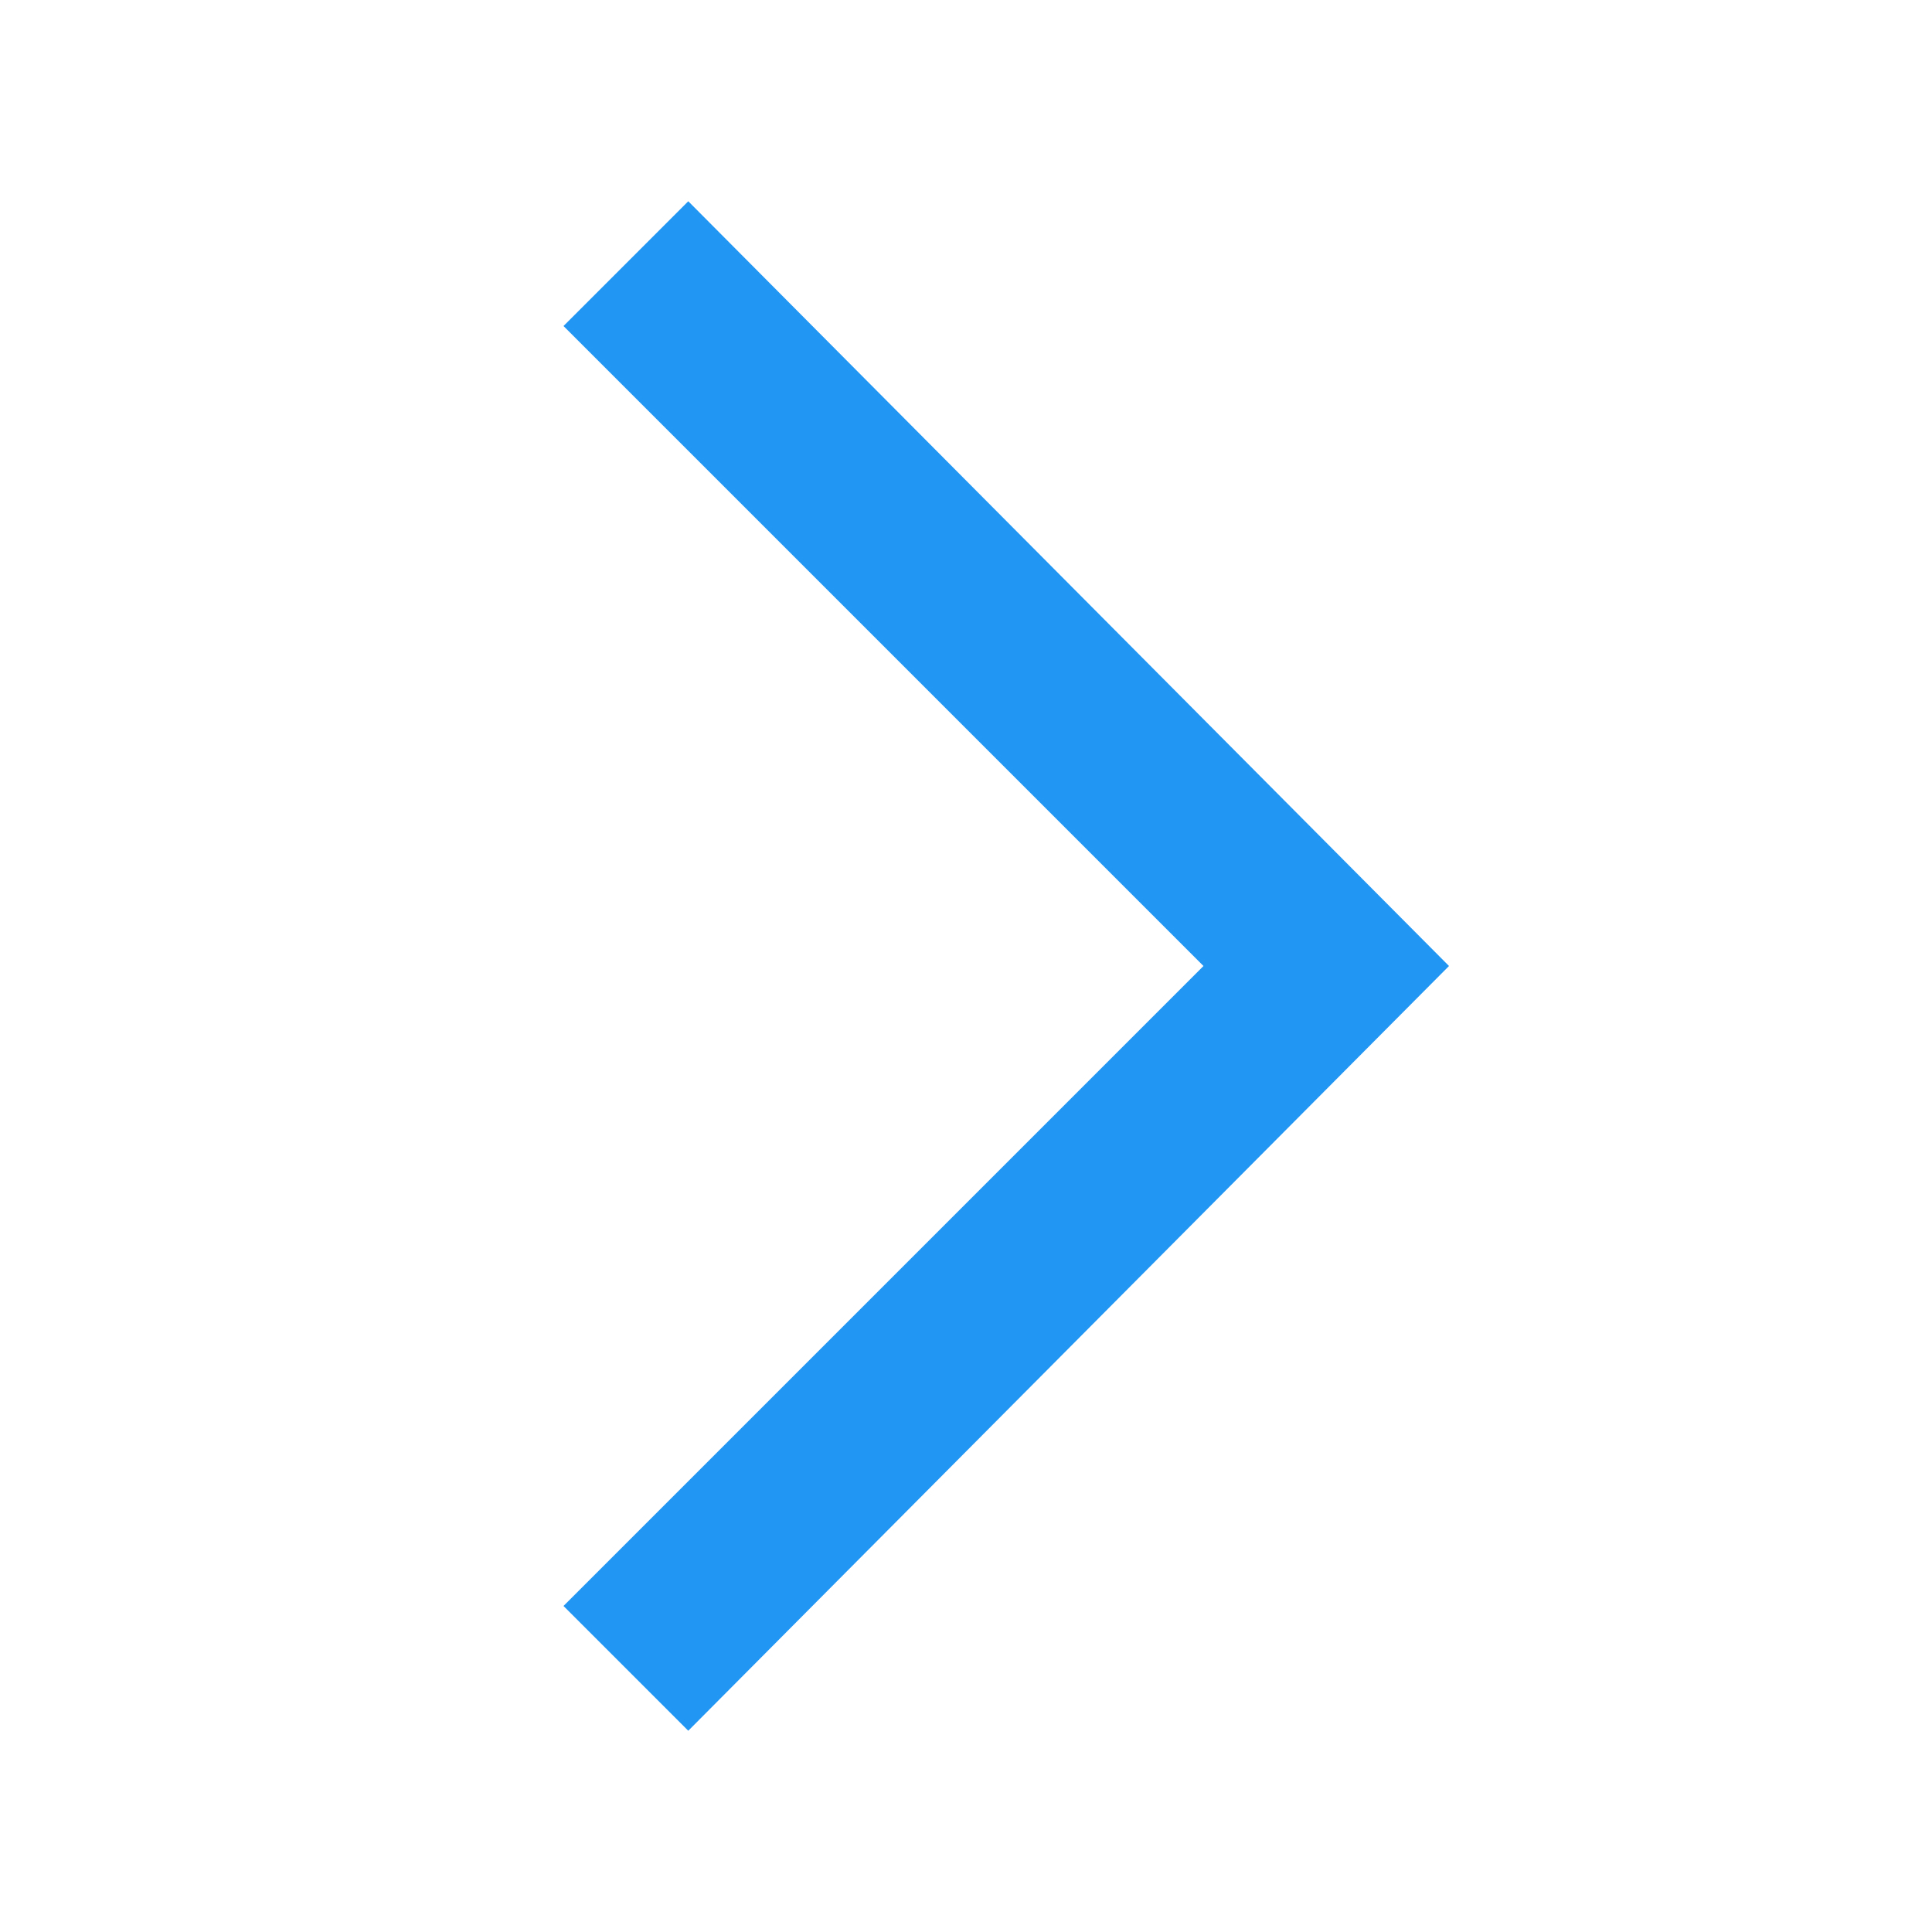
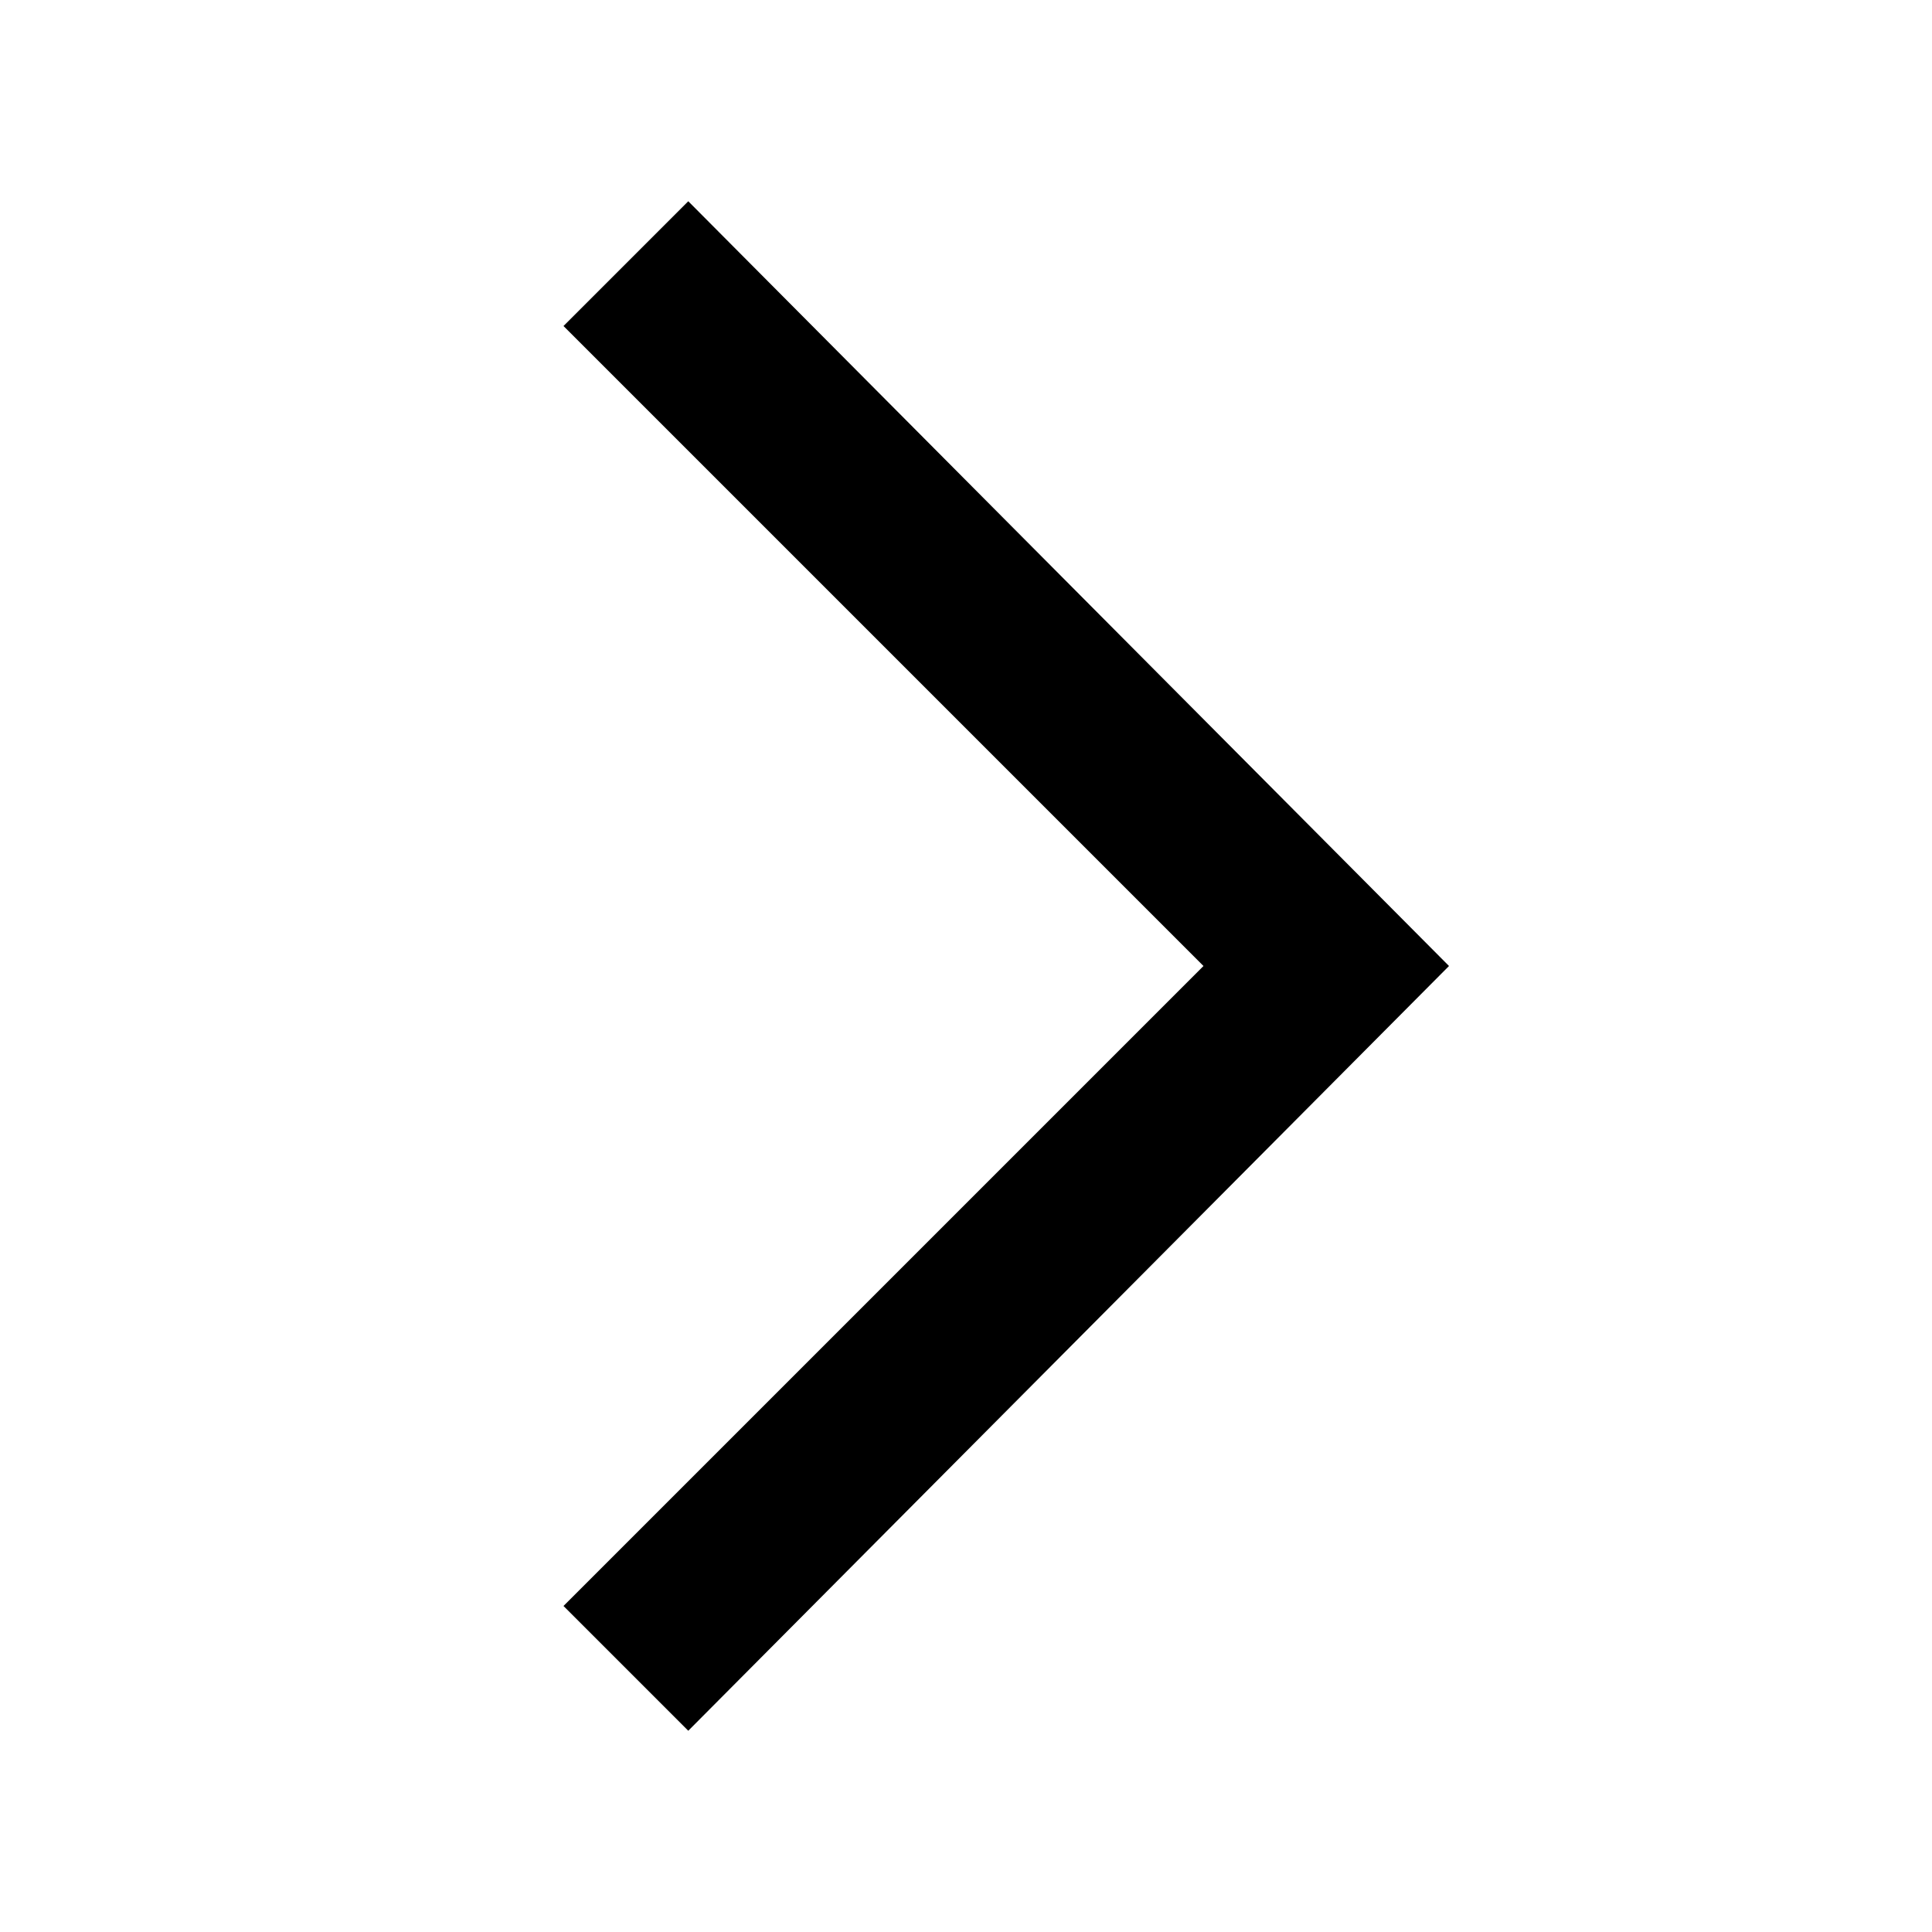
<svg xmlns="http://www.w3.org/2000/svg" stroke="currentColor" fill="currentColor" stroke-width="0" version="1" viewBox="0 0 48 48" enable-background="new 0 0 48 48" height="200px" width="200px">
-   <polygon fill="#2196F3" points="17.1,5 14,8.1 29.9,24 14,39.9 17.1,43 36,24" />
+   <polygon points="17.1,5 14,8.1 29.9,24 14,39.9 17.1,43 36,24" />
</svg>
